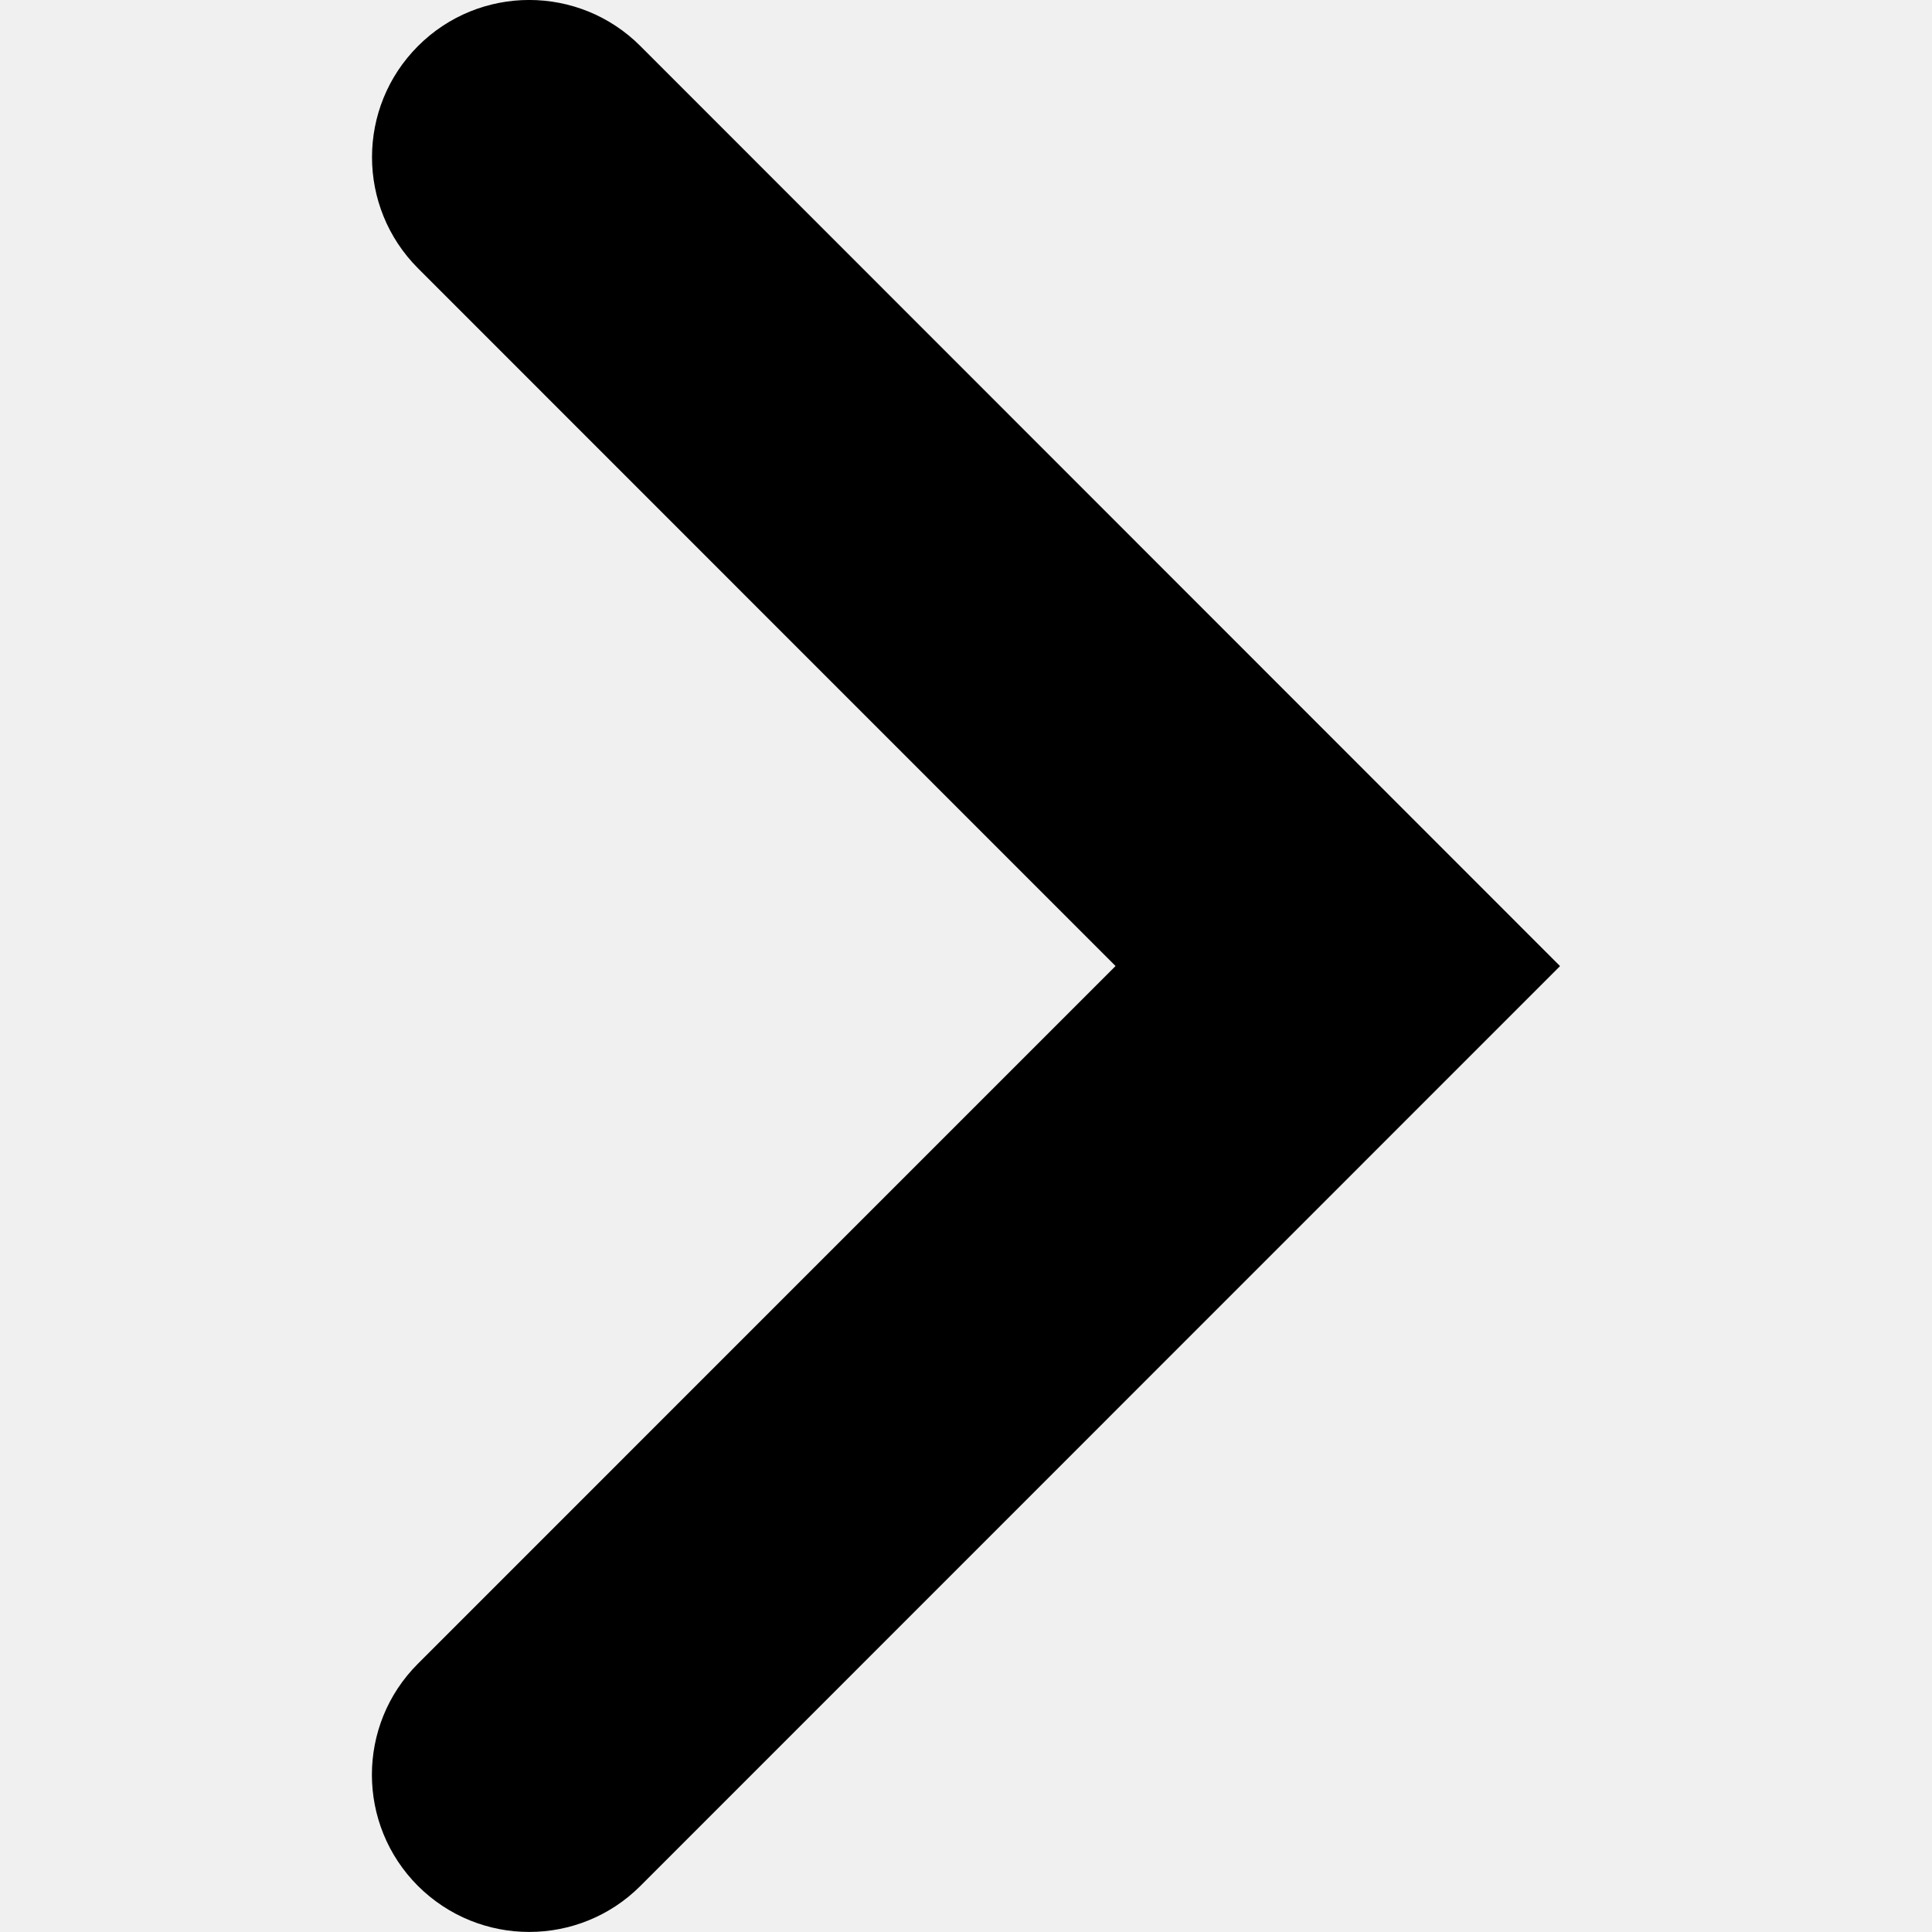
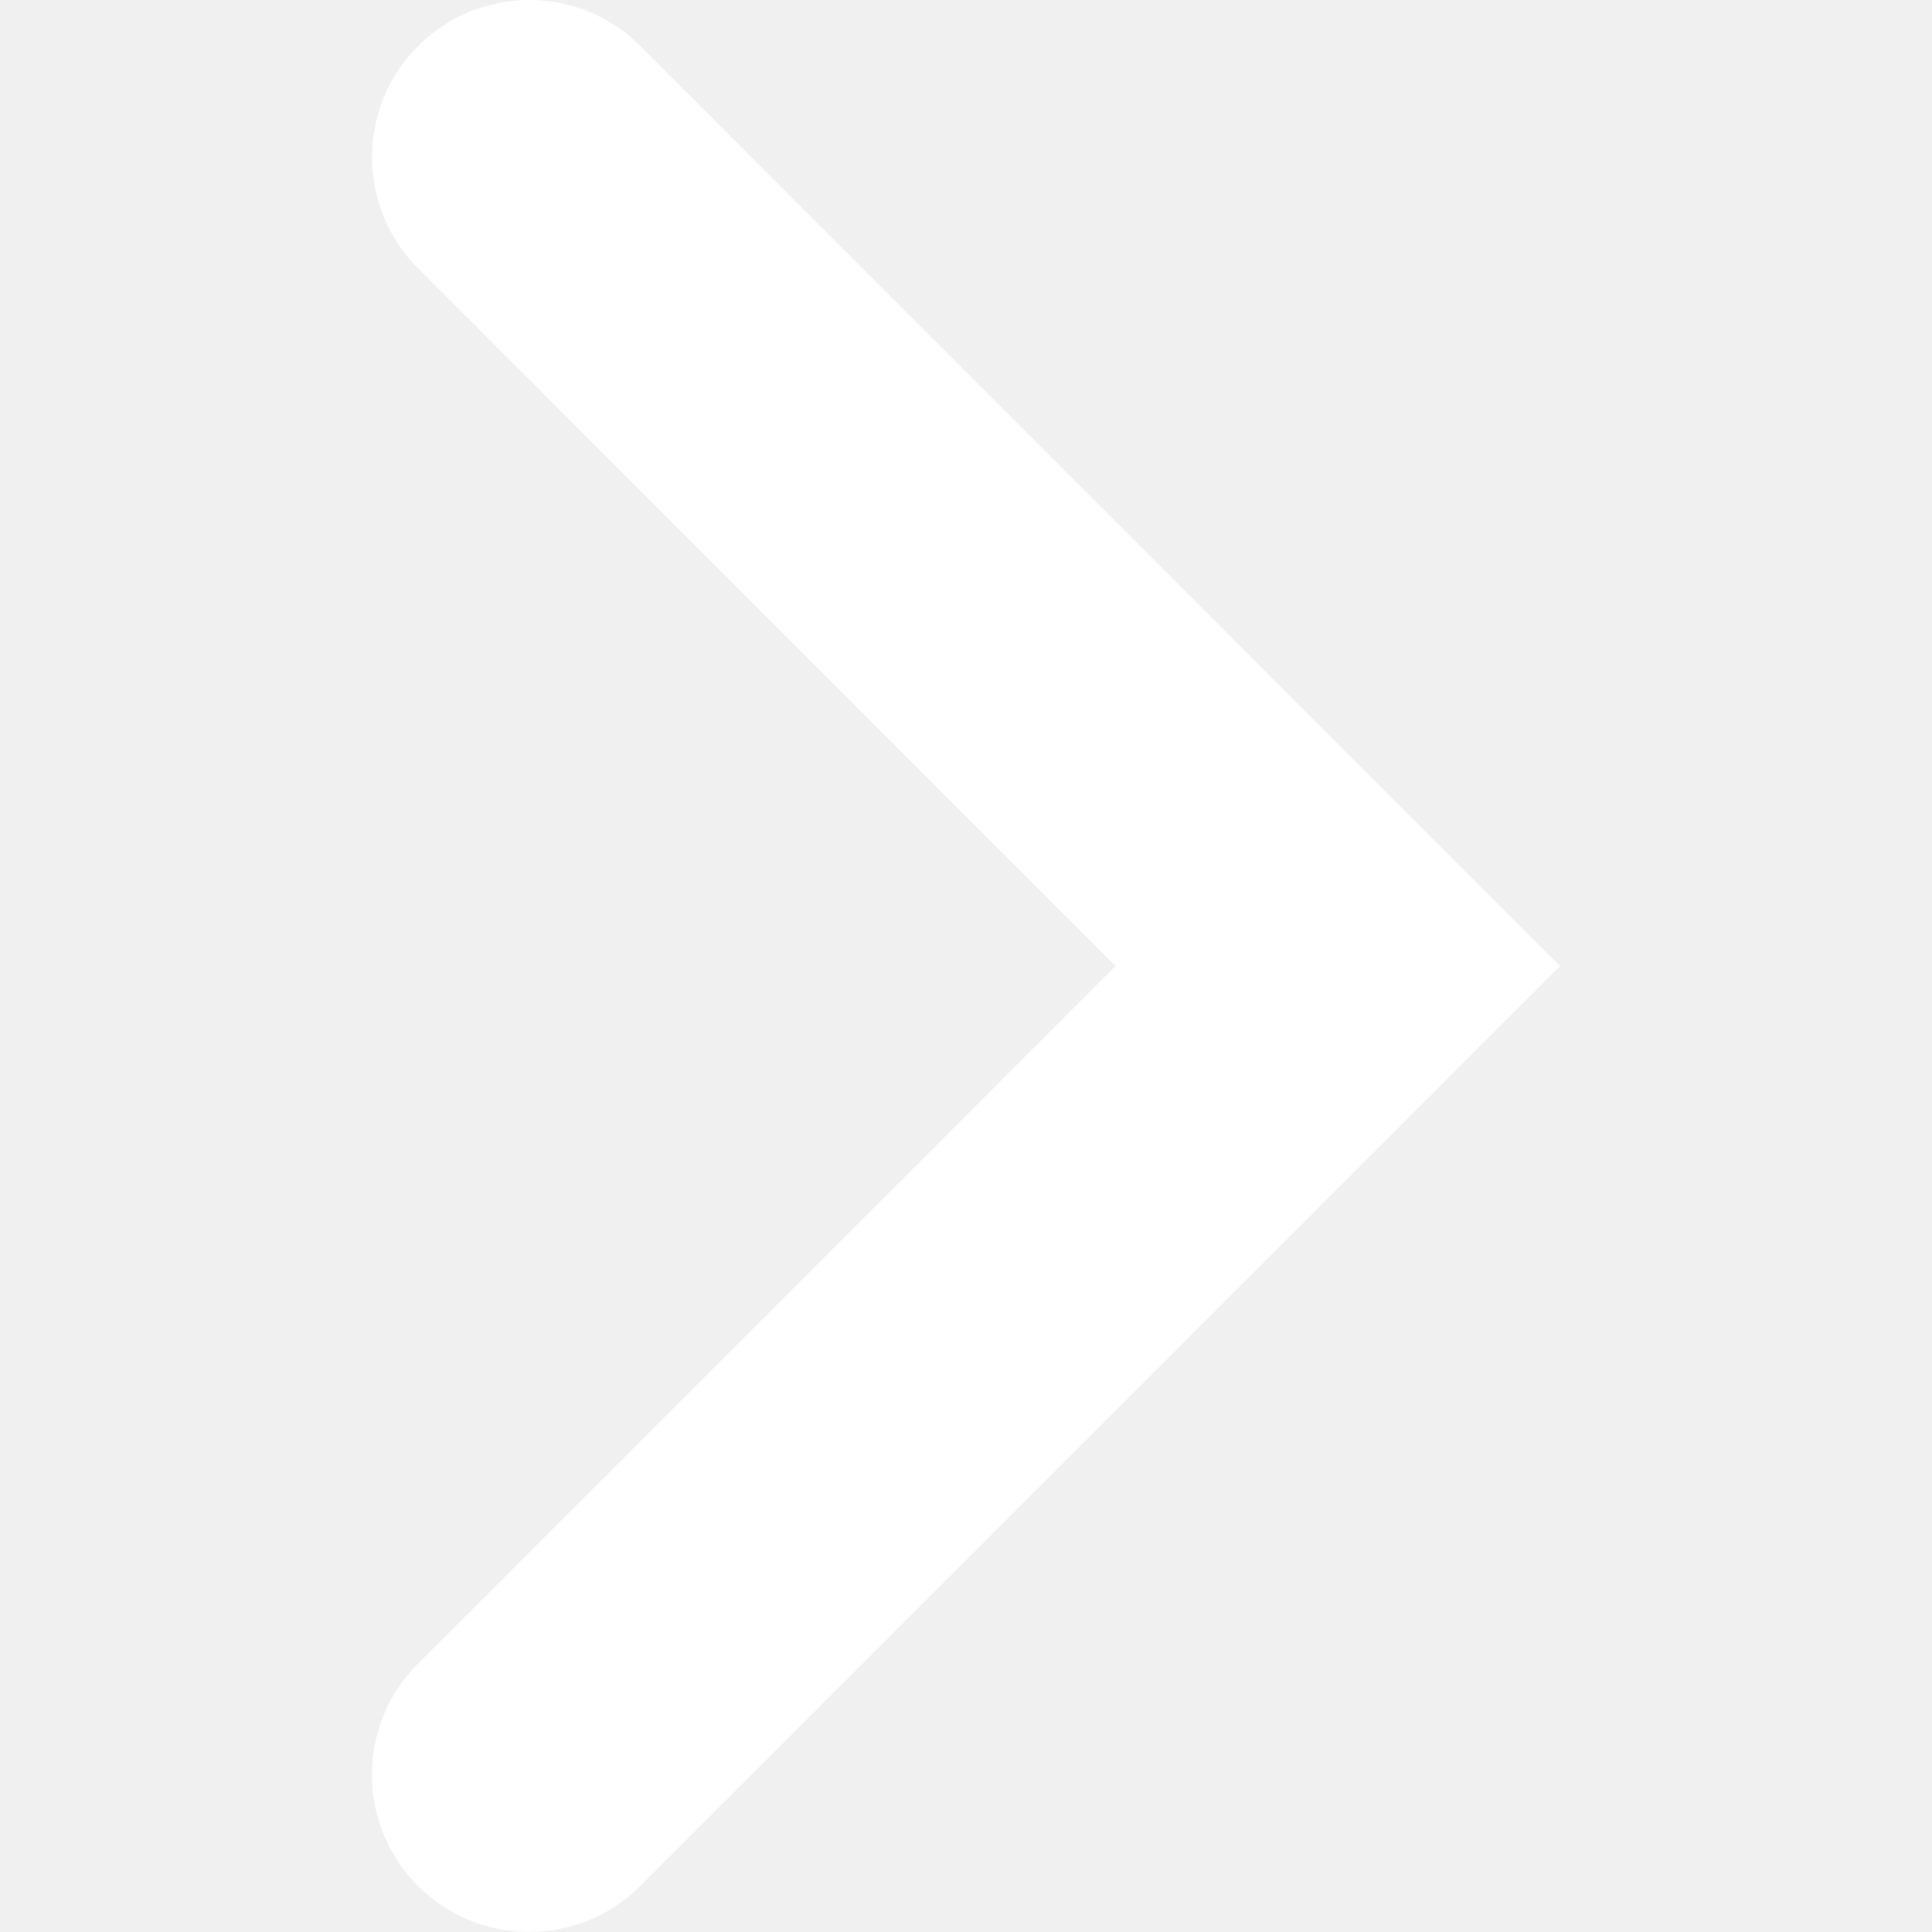
- <svg xmlns="http://www.w3.org/2000/svg" fill="#000000" version="1.1" id="Capa_1" width="800px" height="800px" viewBox="0 0 30.729 30.729" xml:space="preserve">
+ <svg xmlns="http://www.w3.org/2000/svg" fill="#ffffff" version="1.1" id="Capa_1" width="800px" height="800px" viewBox="0 0 30.729 30.729" xml:space="preserve">
  <g>
    <path d="M24.813,15.366L10.185,29.997c-0.487,0.487-1.128,0.731-1.768,0.731c-0.641,0-1.279-0.244-1.769-0.731   c-0.977-0.978-0.977-2.561,0-3.536l11.095-11.096L6.649,4.268c-0.976-0.977-0.976-2.56,0-3.536c0.977-0.977,2.56-0.976,3.536,0   L24.813,15.366z" />
  </g>
</svg>
